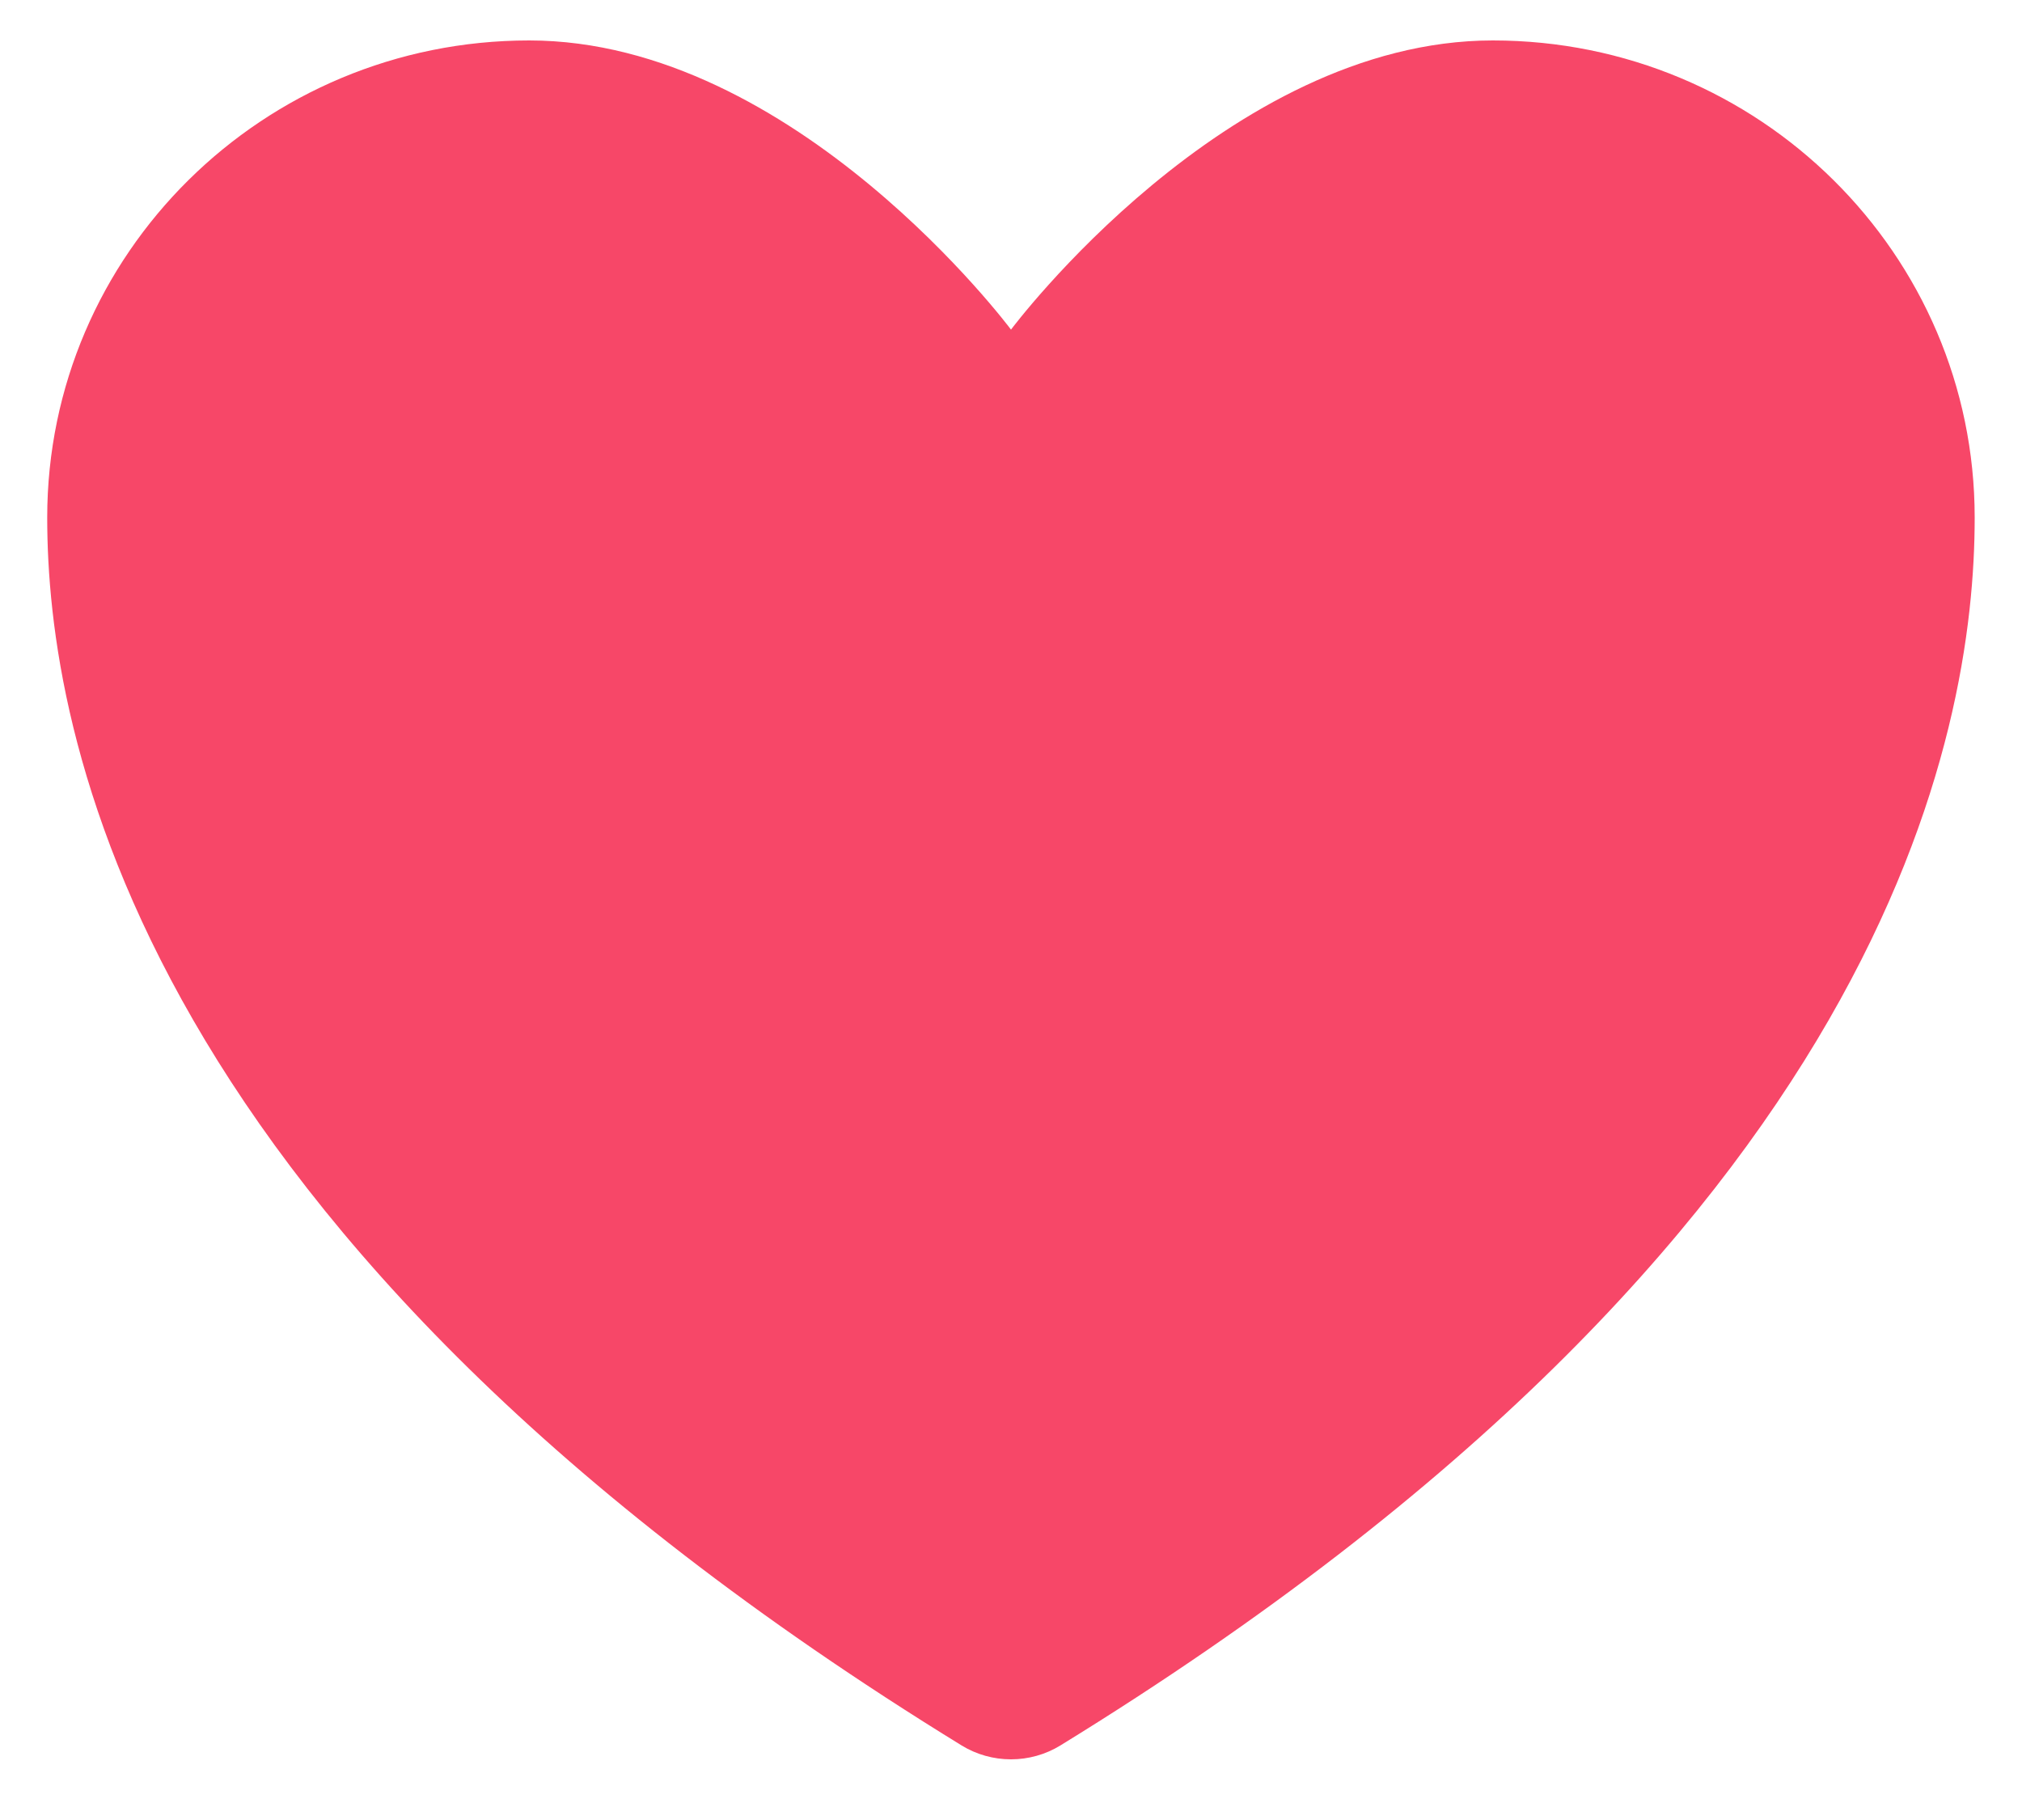
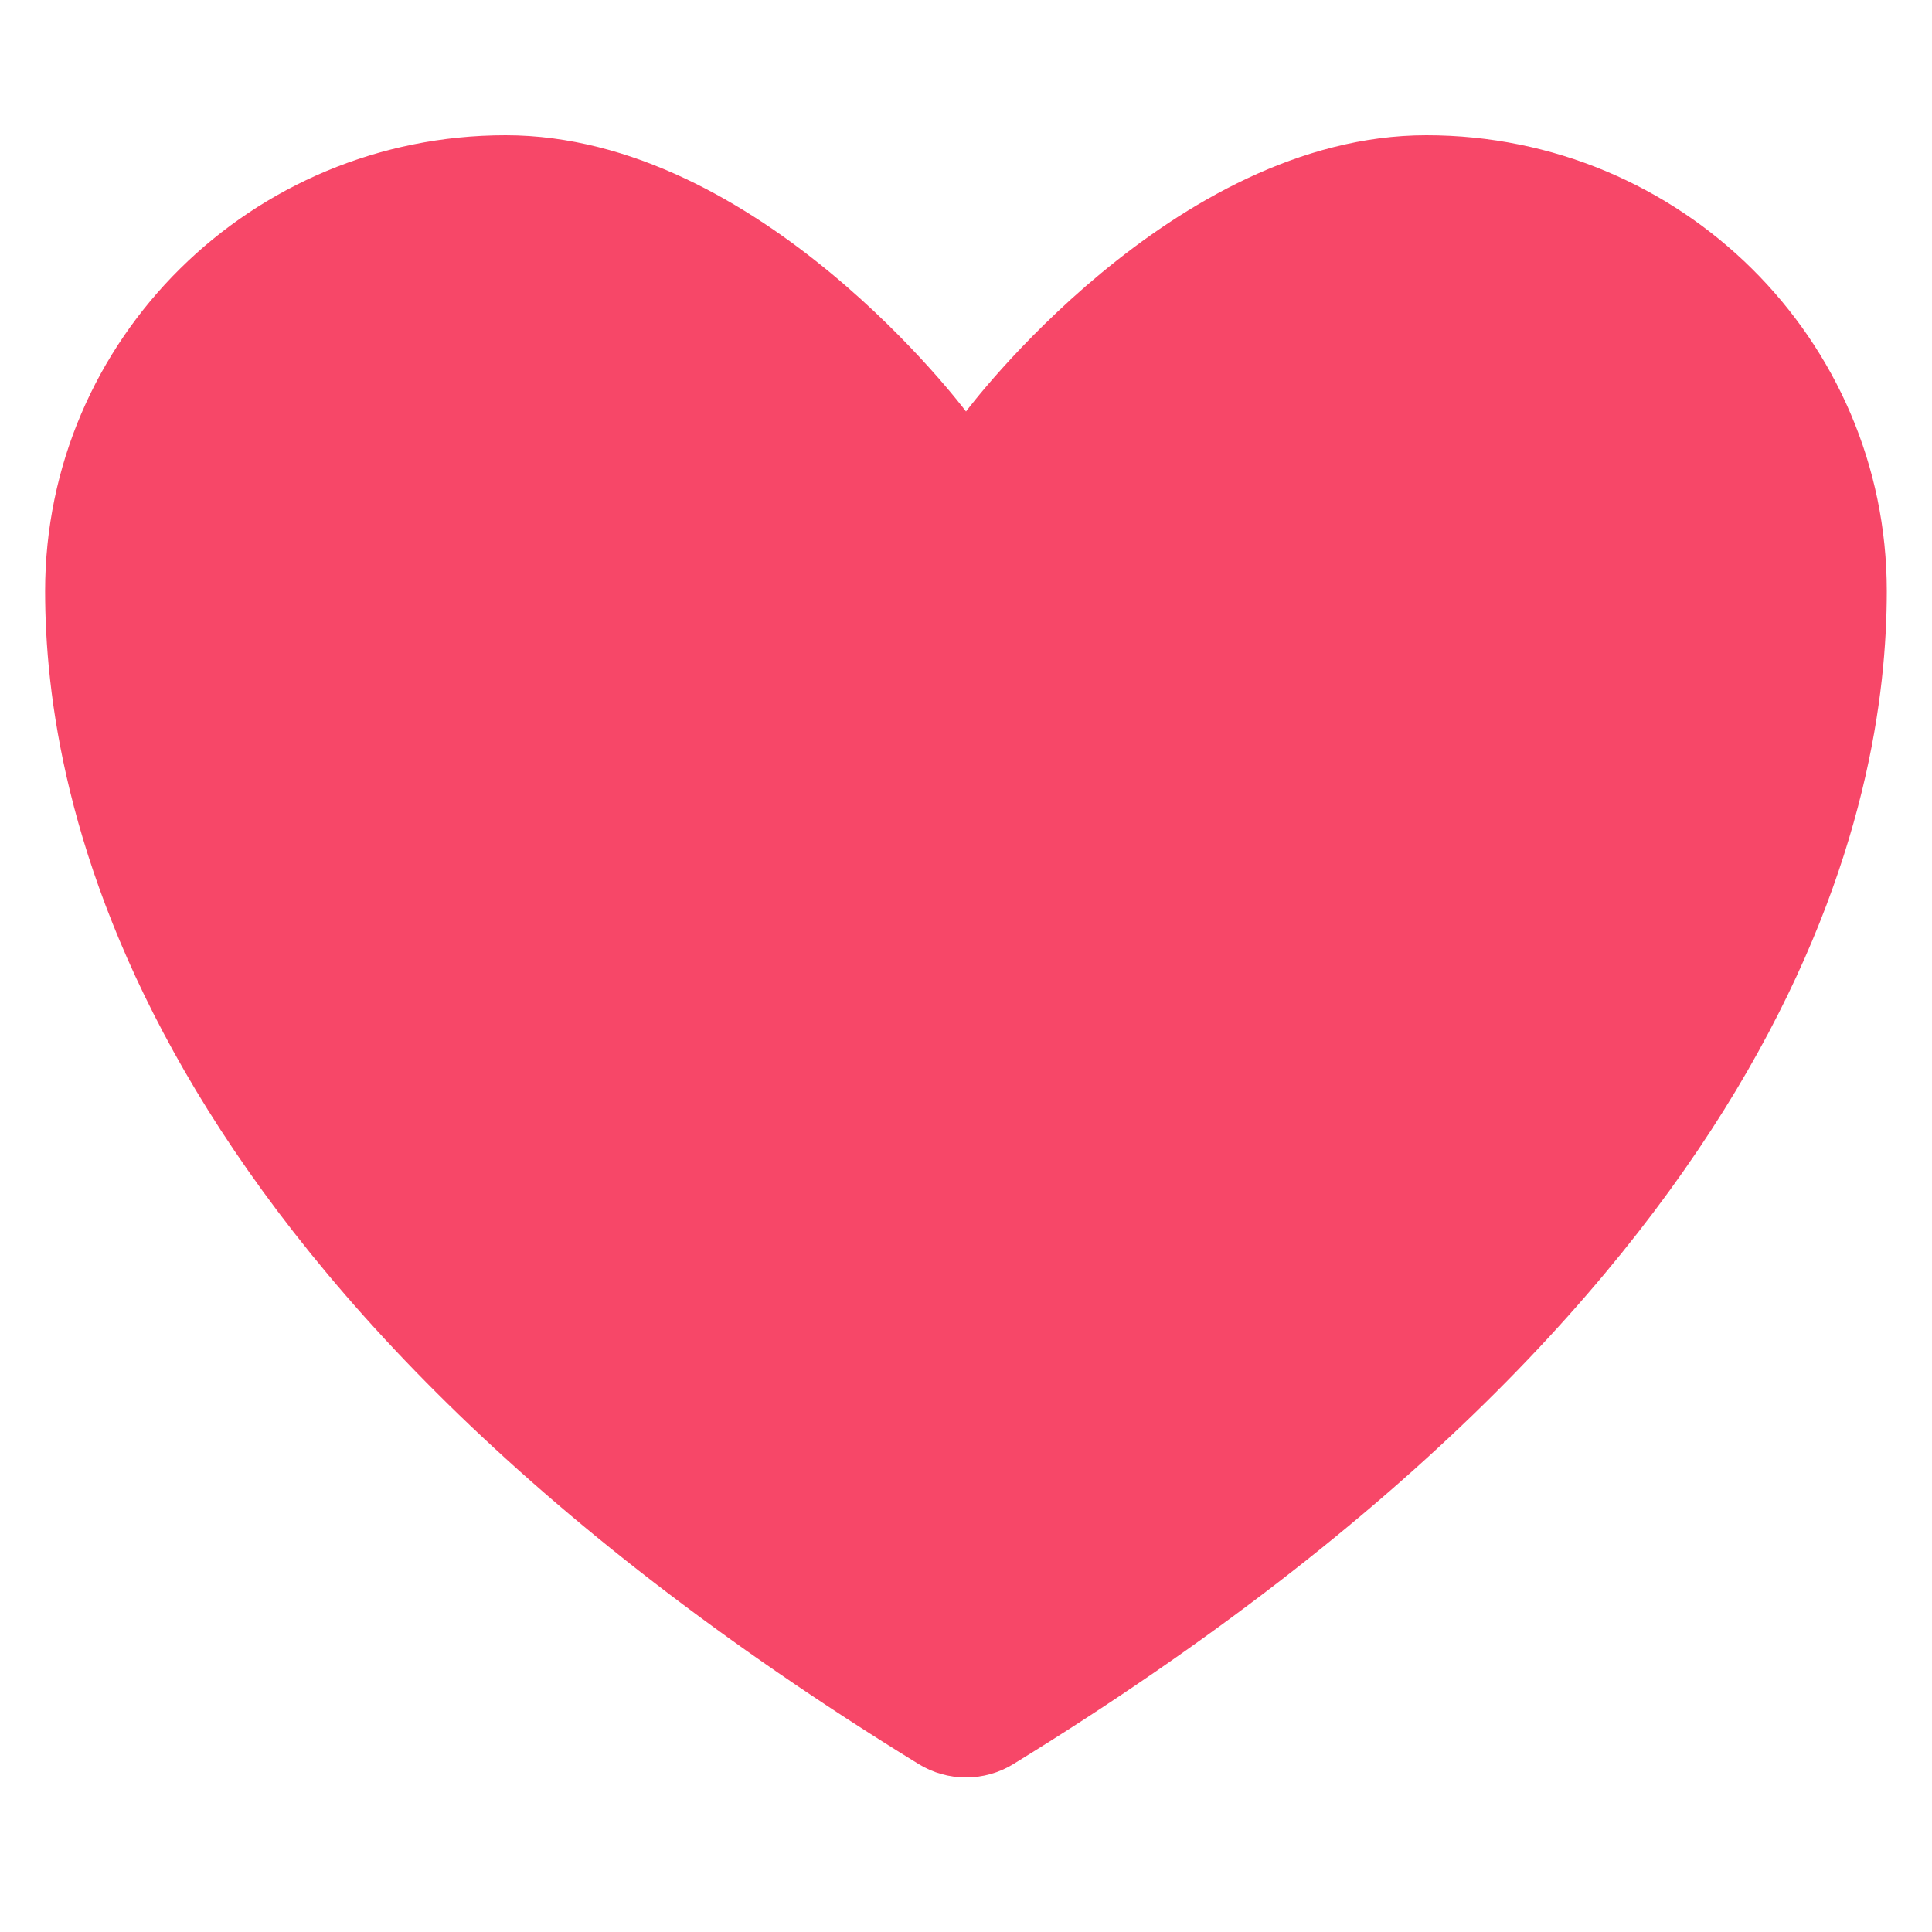
- <svg xmlns="http://www.w3.org/2000/svg" width="20" height="18" viewBox="0 0 20 18" fill="none">
+ <svg xmlns="http://www.w3.org/2000/svg" width="18" height="18" viewBox="0 0 20 18" fill="none">
  <path d="M5.234 0.4C2.602 0.4 0.467 2.512 0.467 5.119C0.467 7.223 1.301 12.216 9.512 17.263C9.659 17.353 9.828 17.4 10 17.4C10.172 17.4 10.341 17.353 10.488 17.263C18.698 12.216 19.532 7.223 19.532 5.119C19.532 2.512 17.398 0.4 14.766 0.4C12.134 0.4 10 3.26 10 3.26C10 3.26 7.866 0.4 5.234 0.4Z" fill="#F74768" />
</svg>
